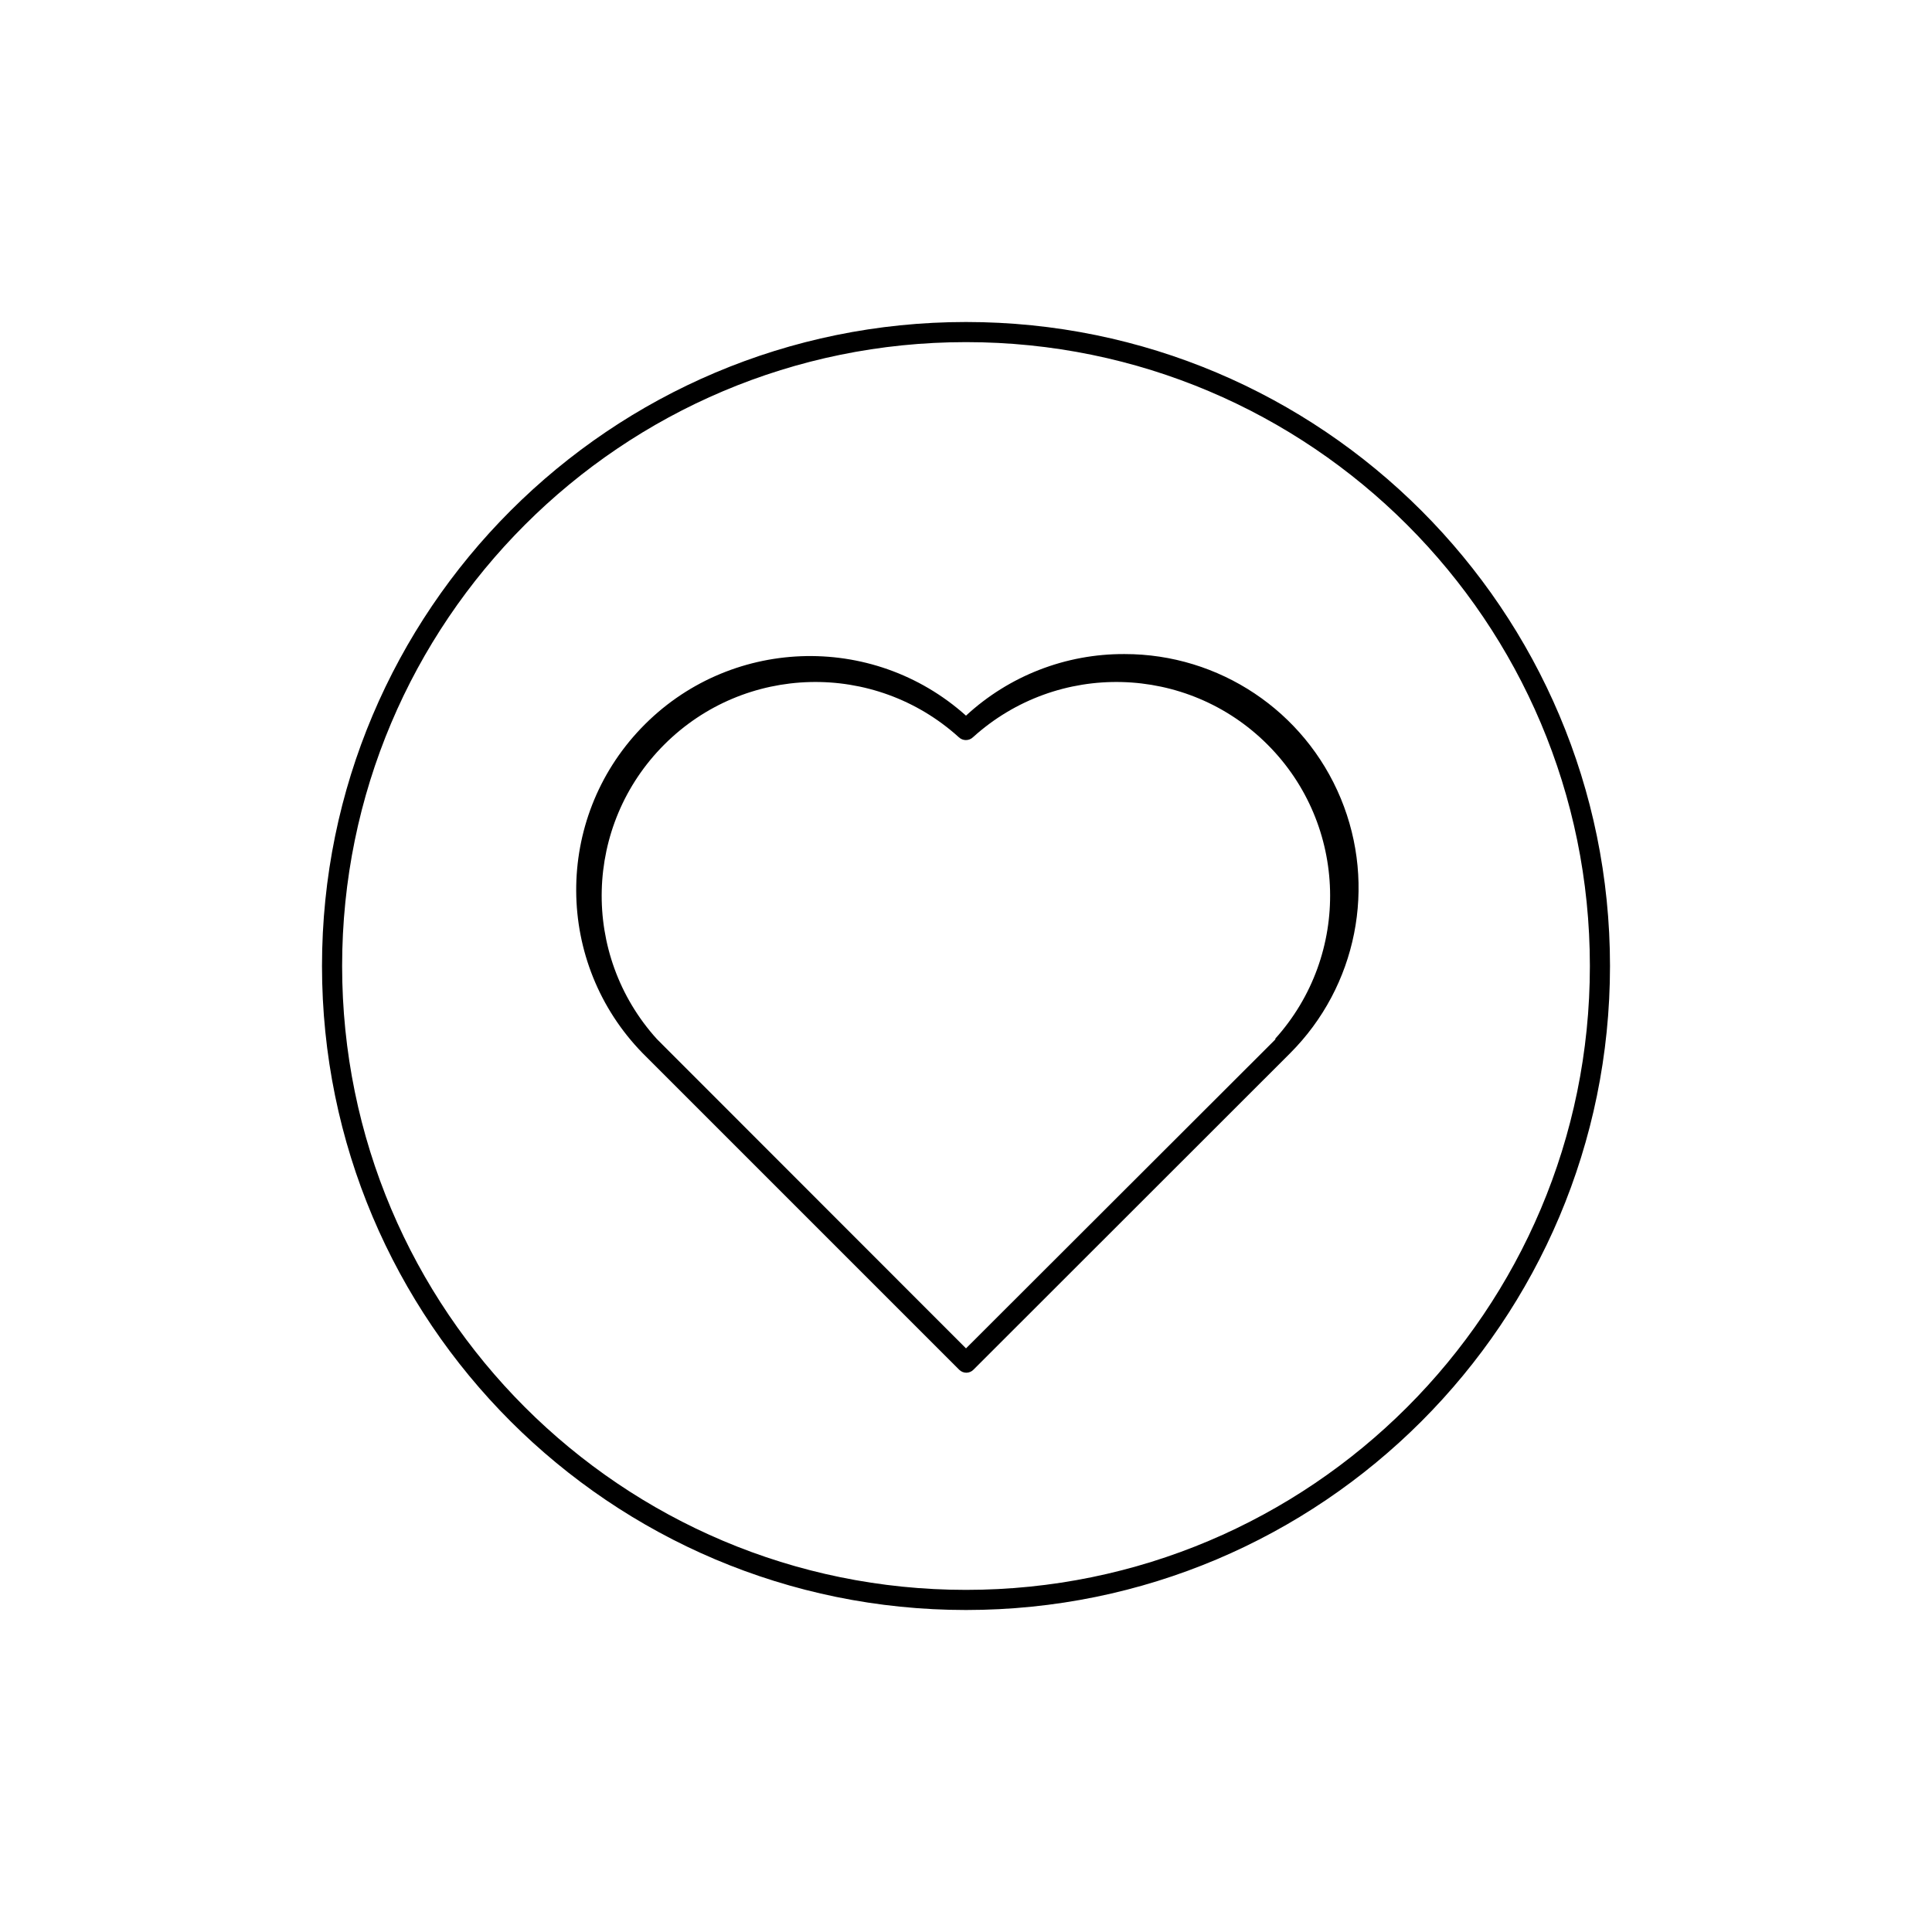
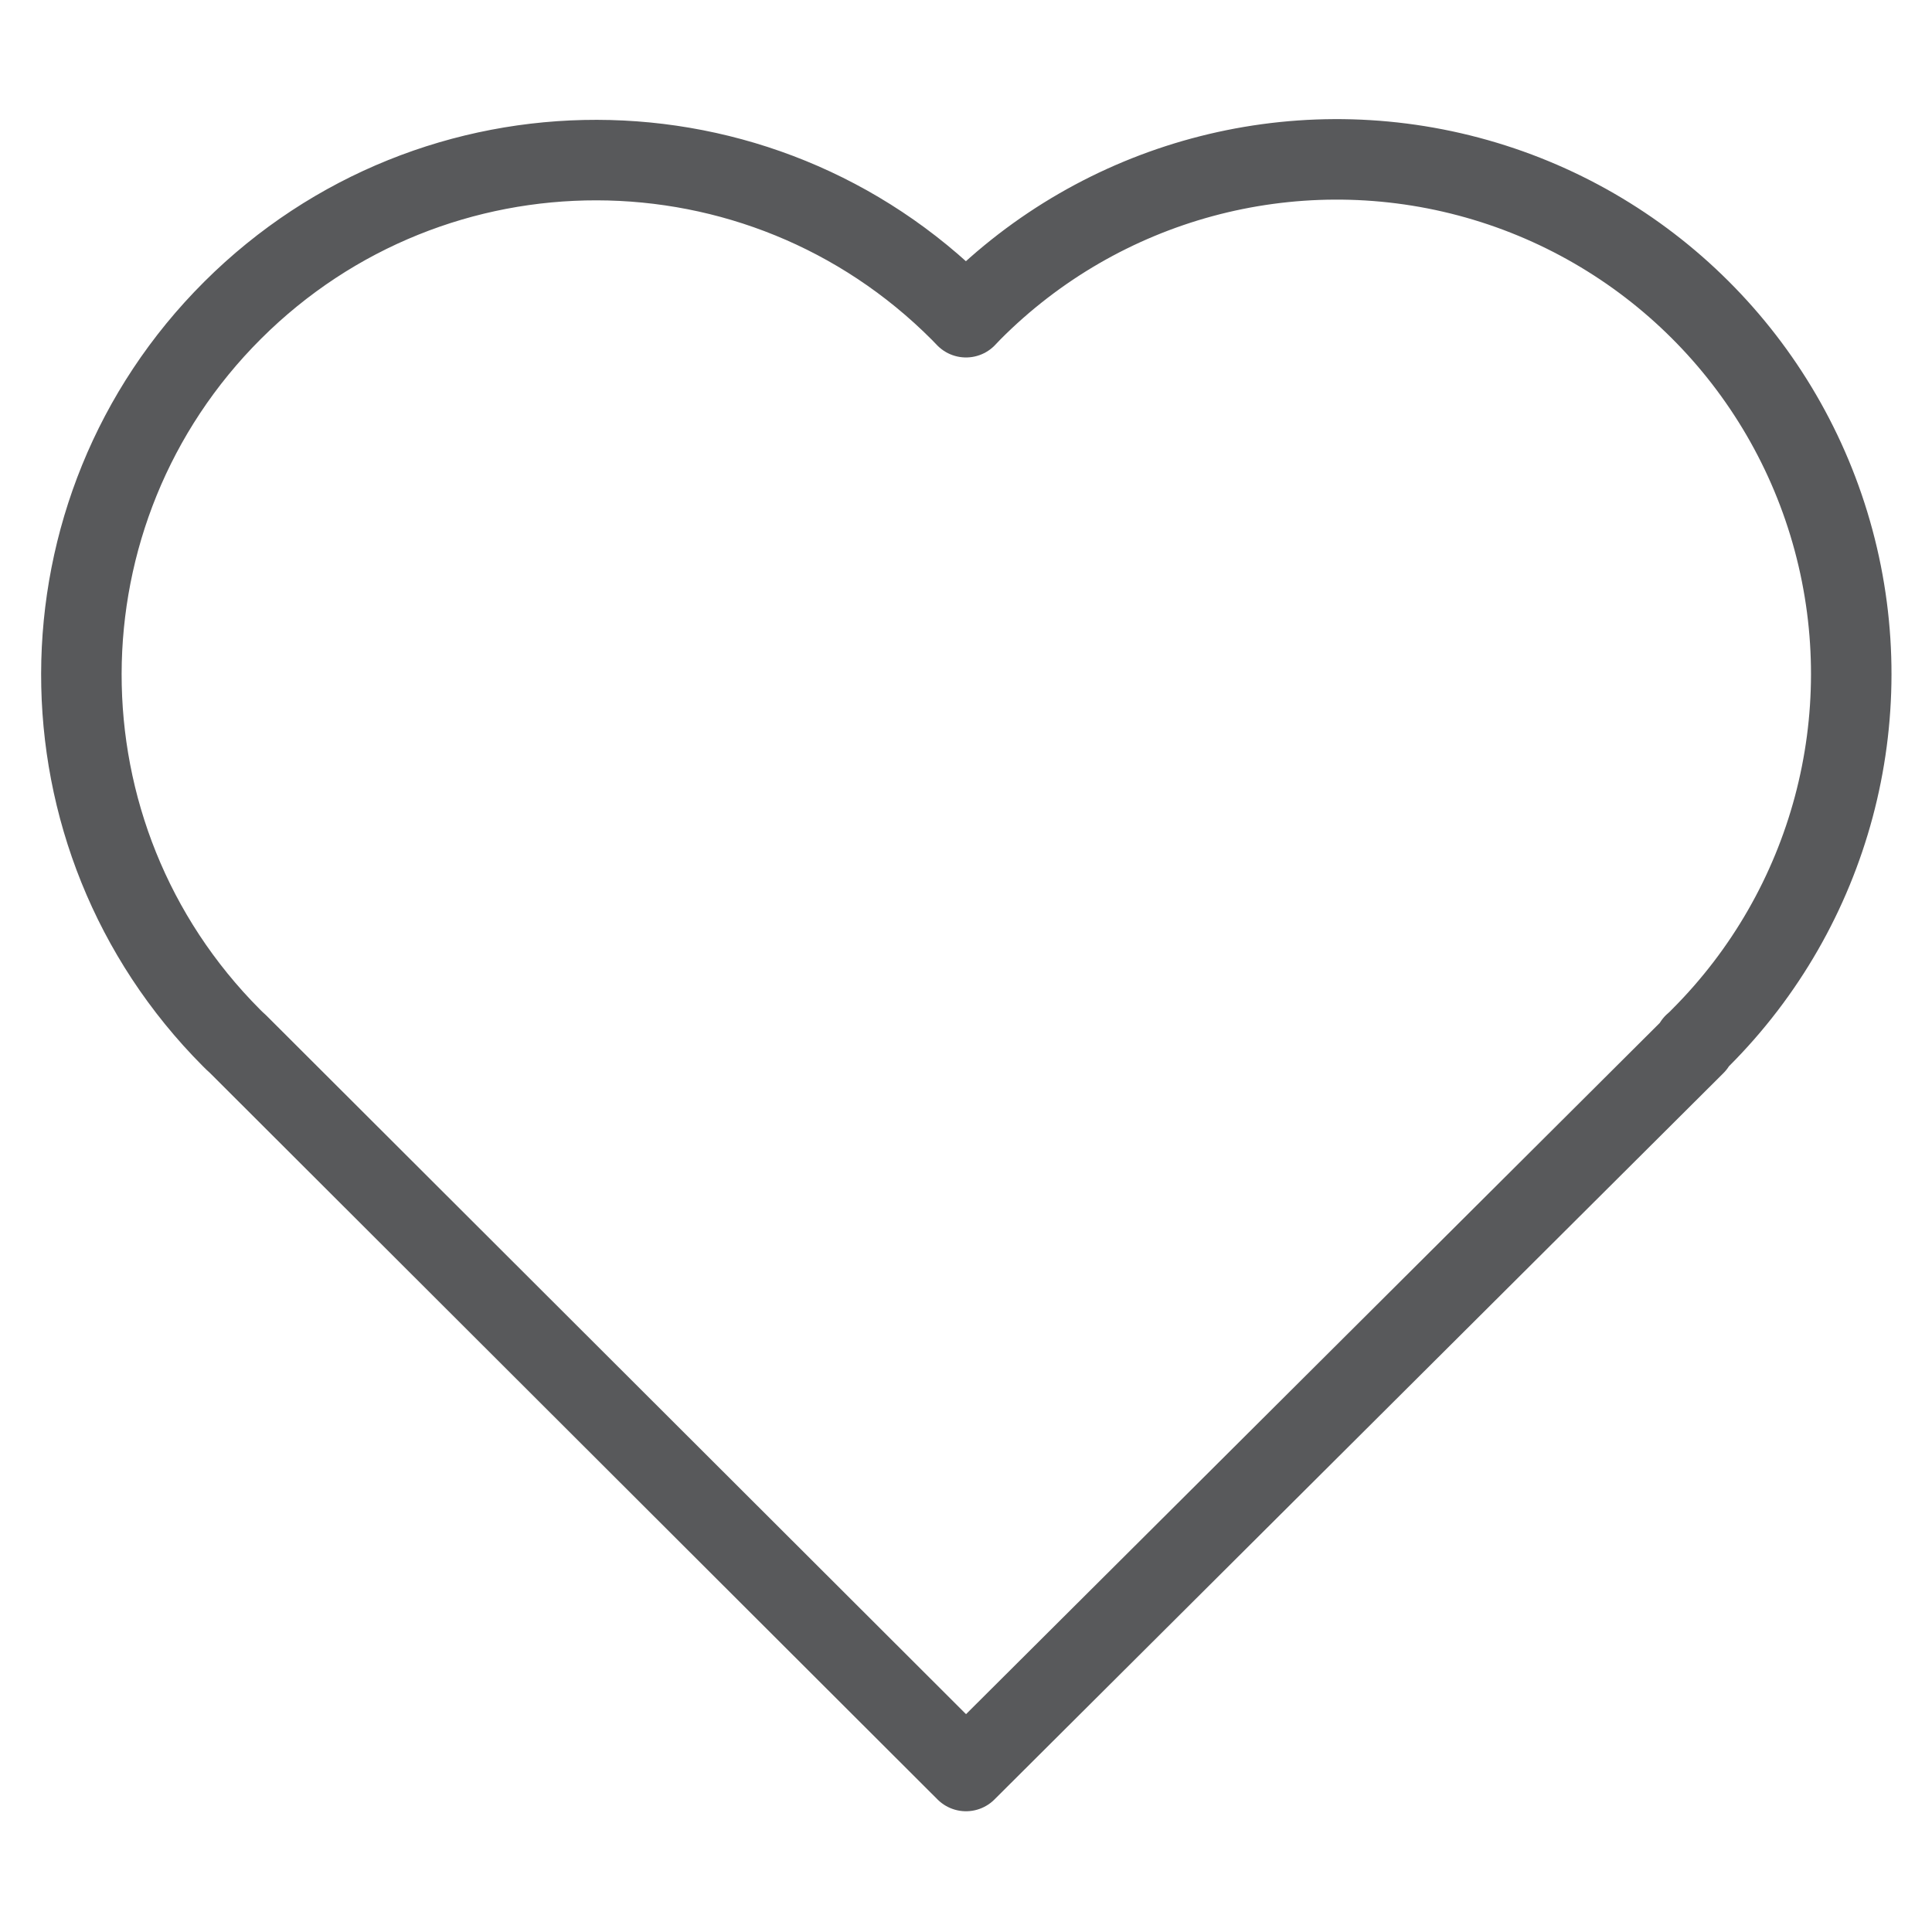
<svg xmlns="http://www.w3.org/2000/svg" width="96px" height="96px" viewBox="0 0 96 96">
-   <g id="Favorite">
-     <path d="M55.88,32.5A11.52,11.52,0,0,0,48,35.56,11.62,11.62,0,0,0,31.94,52.34L47.66,68.06a.51.51,0,0,0,.36.15.5.5,0,0,0,.35-.15L64.1,52.34A11.62,11.62,0,0,0,55.88,32.5Zm7.51,19.13L48,67,32.64,51.63a10.62,10.62,0,0,1,15-15,.51.51,0,0,0,.71,0,10.62,10.62,0,0,1,15,15Z" />
-     <path d="M48,16A32,32,0,1,0,80,48,32,32,0,0,0,48,16Zm0,63A31,31,0,1,1,79,48,31,31,0,0,1,48,79Z" />
+   <defs>
+     <clipPath id="clip-heart">
+       <rect width="96" height="96" />
+     </clipPath>
+   </defs>
+   <g id="heart" clip-path="url(#clip-heart)">
+     <g id="pills" transform="translate(-116 -232)">
+       <g id="Group_150" data-name="Group 150">
+         <path id="Path_180" data-name="Path 180" d="M164,247.762c-.092-.1-.184-.194-.276-.286A25.568,25.568,0,1,0,127.5,283.57c.1.1.2.2.316.3h0L164,320l36.224-36.093-.041-.041c.112-.092.214-.194.316-.3a25.568,25.568,0,1,0-36.223-36.094C164.184,247.568,164.092,247.66,164,247.762Z" fill="none" stroke="#58595b" stroke-linecap="round" stroke-linejoin="round" stroke-width="4" />
+       </g>
+     </g>
  </g>
</svg>
